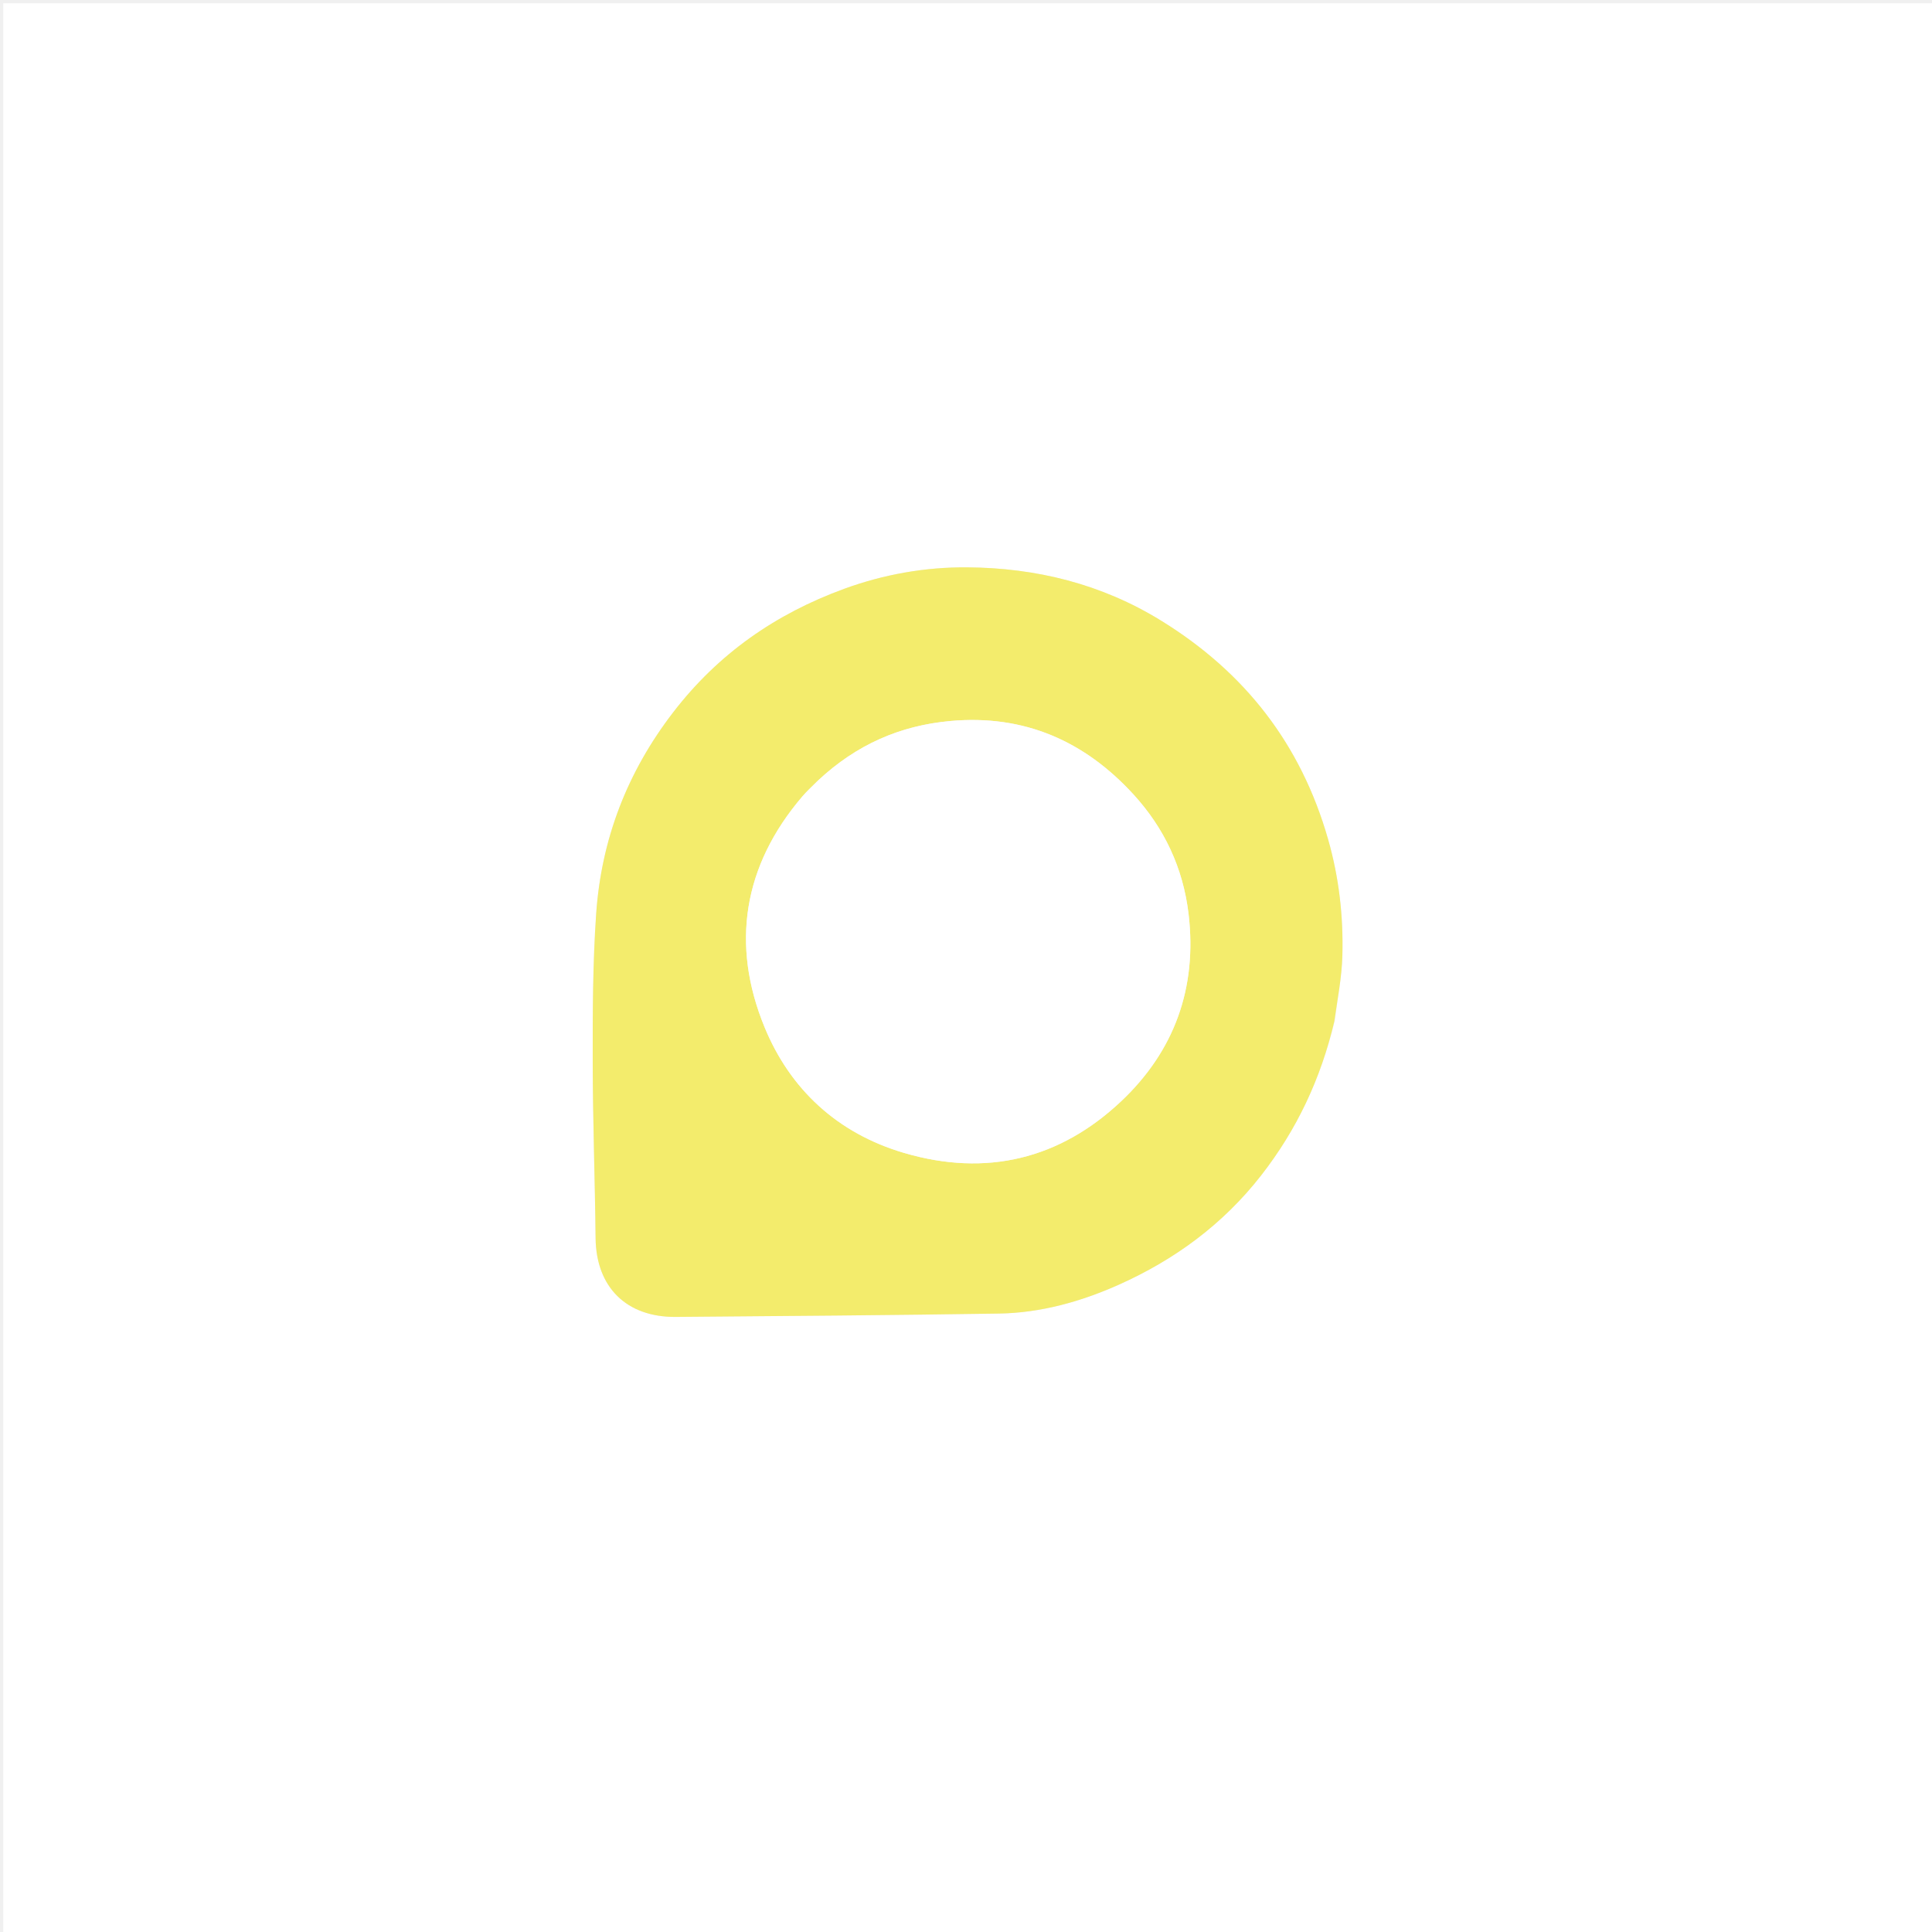
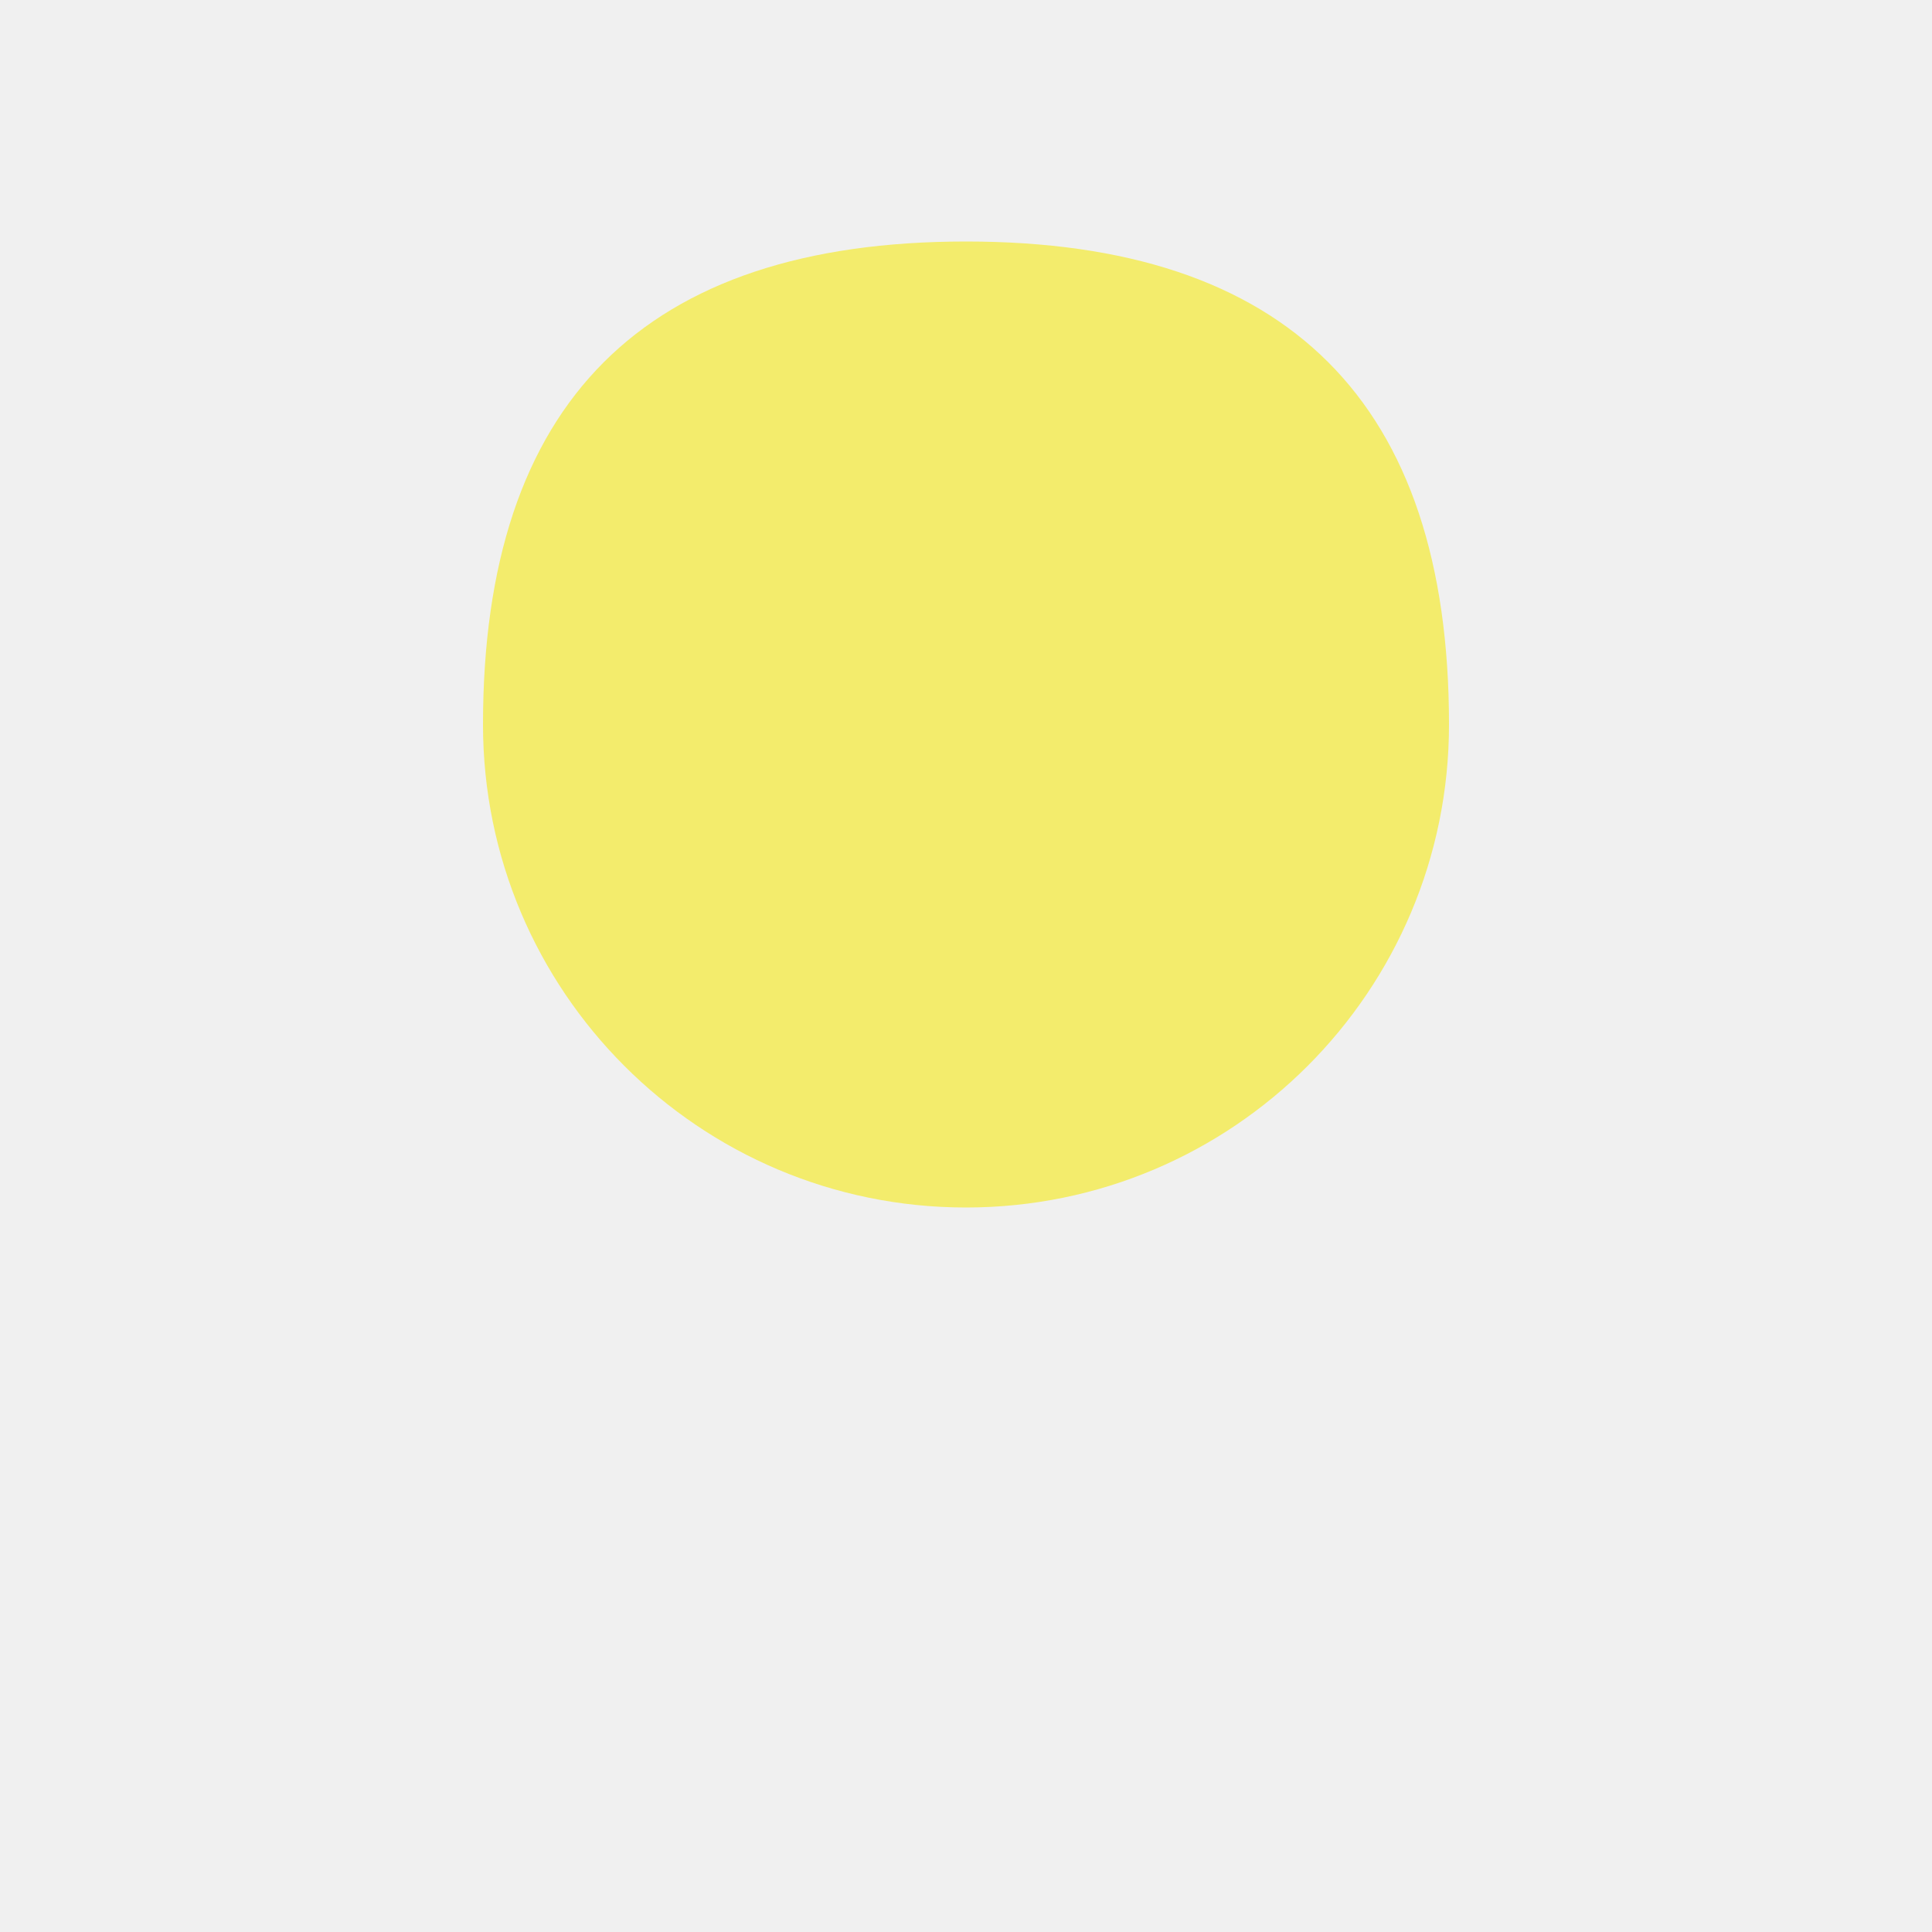
- <svg xmlns="http://www.w3.org/2000/svg" version="1.1" id="Layer_1" x="0px" y="0px" width="100%" viewBox="0 0 600 600" enable-background="new 0 0 600 600" xml:space="preserve">
-   <path fill="#FFFFFF" opacity="1" stroke="none" d=" M307,601   C204.667,601 102.833,601 1,601   C1,401 1,201 1,1   C201,1 401,1 601,1   C601,201 601,401 601,601   C503.167,601 405.333,601 307,601  M414.567,316.885   C415.377,310.184 416.704,303.496 416.885,296.778   C417.213,284.546 415.849,272.517 412.438,260.598   C404.002,231.113 386.646,208.816 360.635,192.769   C342.084,181.325 321.789,176.352 300.387,176.19   C287.4,176.091 274.496,178.353 262.138,182.872   C240.863,190.652 223.096,203 209.119,221.144   C194.762,239.781 186.744,260.65 185.14,283.864   C184.087,299.091 184.052,314.407 184.073,329.683   C184.097,347.959 184.773,366.233 184.967,384.51   C185.128,399.678 194.465,409.101 209.871,408.979   C243.309,408.714 276.747,408.454 310.182,407.94   C323.19,407.74 335.714,404.225 347.426,398.991   C364.748,391.249 379.784,380.264 391.672,365.015   C402.755,350.799 410.149,335.083 414.567,316.885  z" />
-   <path fill="#F3EC6C" opacity="1" stroke="none" d=" M414.37,317.263   C410.149,335.083 402.755,350.799 391.672,365.015   C379.784,380.264 364.748,391.249 347.426,398.991   C335.714,404.225 323.19,407.74 310.182,407.94   C276.747,408.454 243.309,408.714 209.871,408.979   C194.465,409.101 185.128,399.678 184.967,384.51   C184.773,366.233 184.097,347.959 184.073,329.683   C184.052,314.407 184.087,299.091 185.14,283.864   C186.744,260.65 194.762,239.781 209.119,221.144   C223.096,203 240.863,190.652 262.138,182.872   C274.496,178.353 287.4,176.091 300.387,176.19   C321.789,176.352 342.084,181.325 360.635,192.769   C386.646,208.816 404.002,231.113 412.438,260.598   C415.849,272.517 417.213,284.546 416.885,296.778   C416.704,303.496 415.377,310.184 414.37,317.263  M253.926,242.506   C252.336,244.118 250.64,245.639 249.172,247.356   C230.807,268.83 226.916,293.324 237.411,318.924   C245.331,338.241 260.051,351.975 280.81,358.064   C306.336,365.55 329.135,359.966 348.173,342.015   C364.637,326.49 371.848,306.892 369.123,283.861   C367.424,269.496 361.536,257.143 352.05,246.763   C336.912,230.199 318.178,221.842 295.199,223.909   C279.428,225.327 265.96,231.3 253.926,242.506  z" />
-   <path fill="#FFFFFF" opacity="1" stroke="none" d=" M254.194,242.261   C265.96,231.3 279.428,225.327 295.199,223.909   C318.178,221.842 336.912,230.199 352.05,246.763   C361.536,257.143 367.424,269.496 369.123,283.861   C371.848,306.892 364.637,326.49 348.173,342.015   C329.135,359.966 306.336,365.55 280.81,358.064   C260.051,351.975 245.331,338.241 237.411,318.924   C226.916,293.324 230.807,268.83 249.172,247.356   C250.64,245.639 252.336,244.118 254.194,242.261  z" />
+ <svg xmlns="http://www.w3.org/2000/svg" width="400" height="400" viewBox="0 0 400 400">
+   <path d="M200 50            Q 300 50, 300 150            A 100 100 0 1 1 100 150            Q 100 50, 200 50            Z" fill="url(#grad1)" />
+   <defs>
+     <linearGradient id="grad1" x1="0%" y1="0%" x2="100%" y2="0%">
+       <stop offset="0%" style="stop-color:#F3EC6C;stop-opacity:1" />
+       <stop offset="100%" style="stop-color:#F3EC6C;stop-opacity:1" />
+     </linearGradient>
+   </defs>
</svg>
